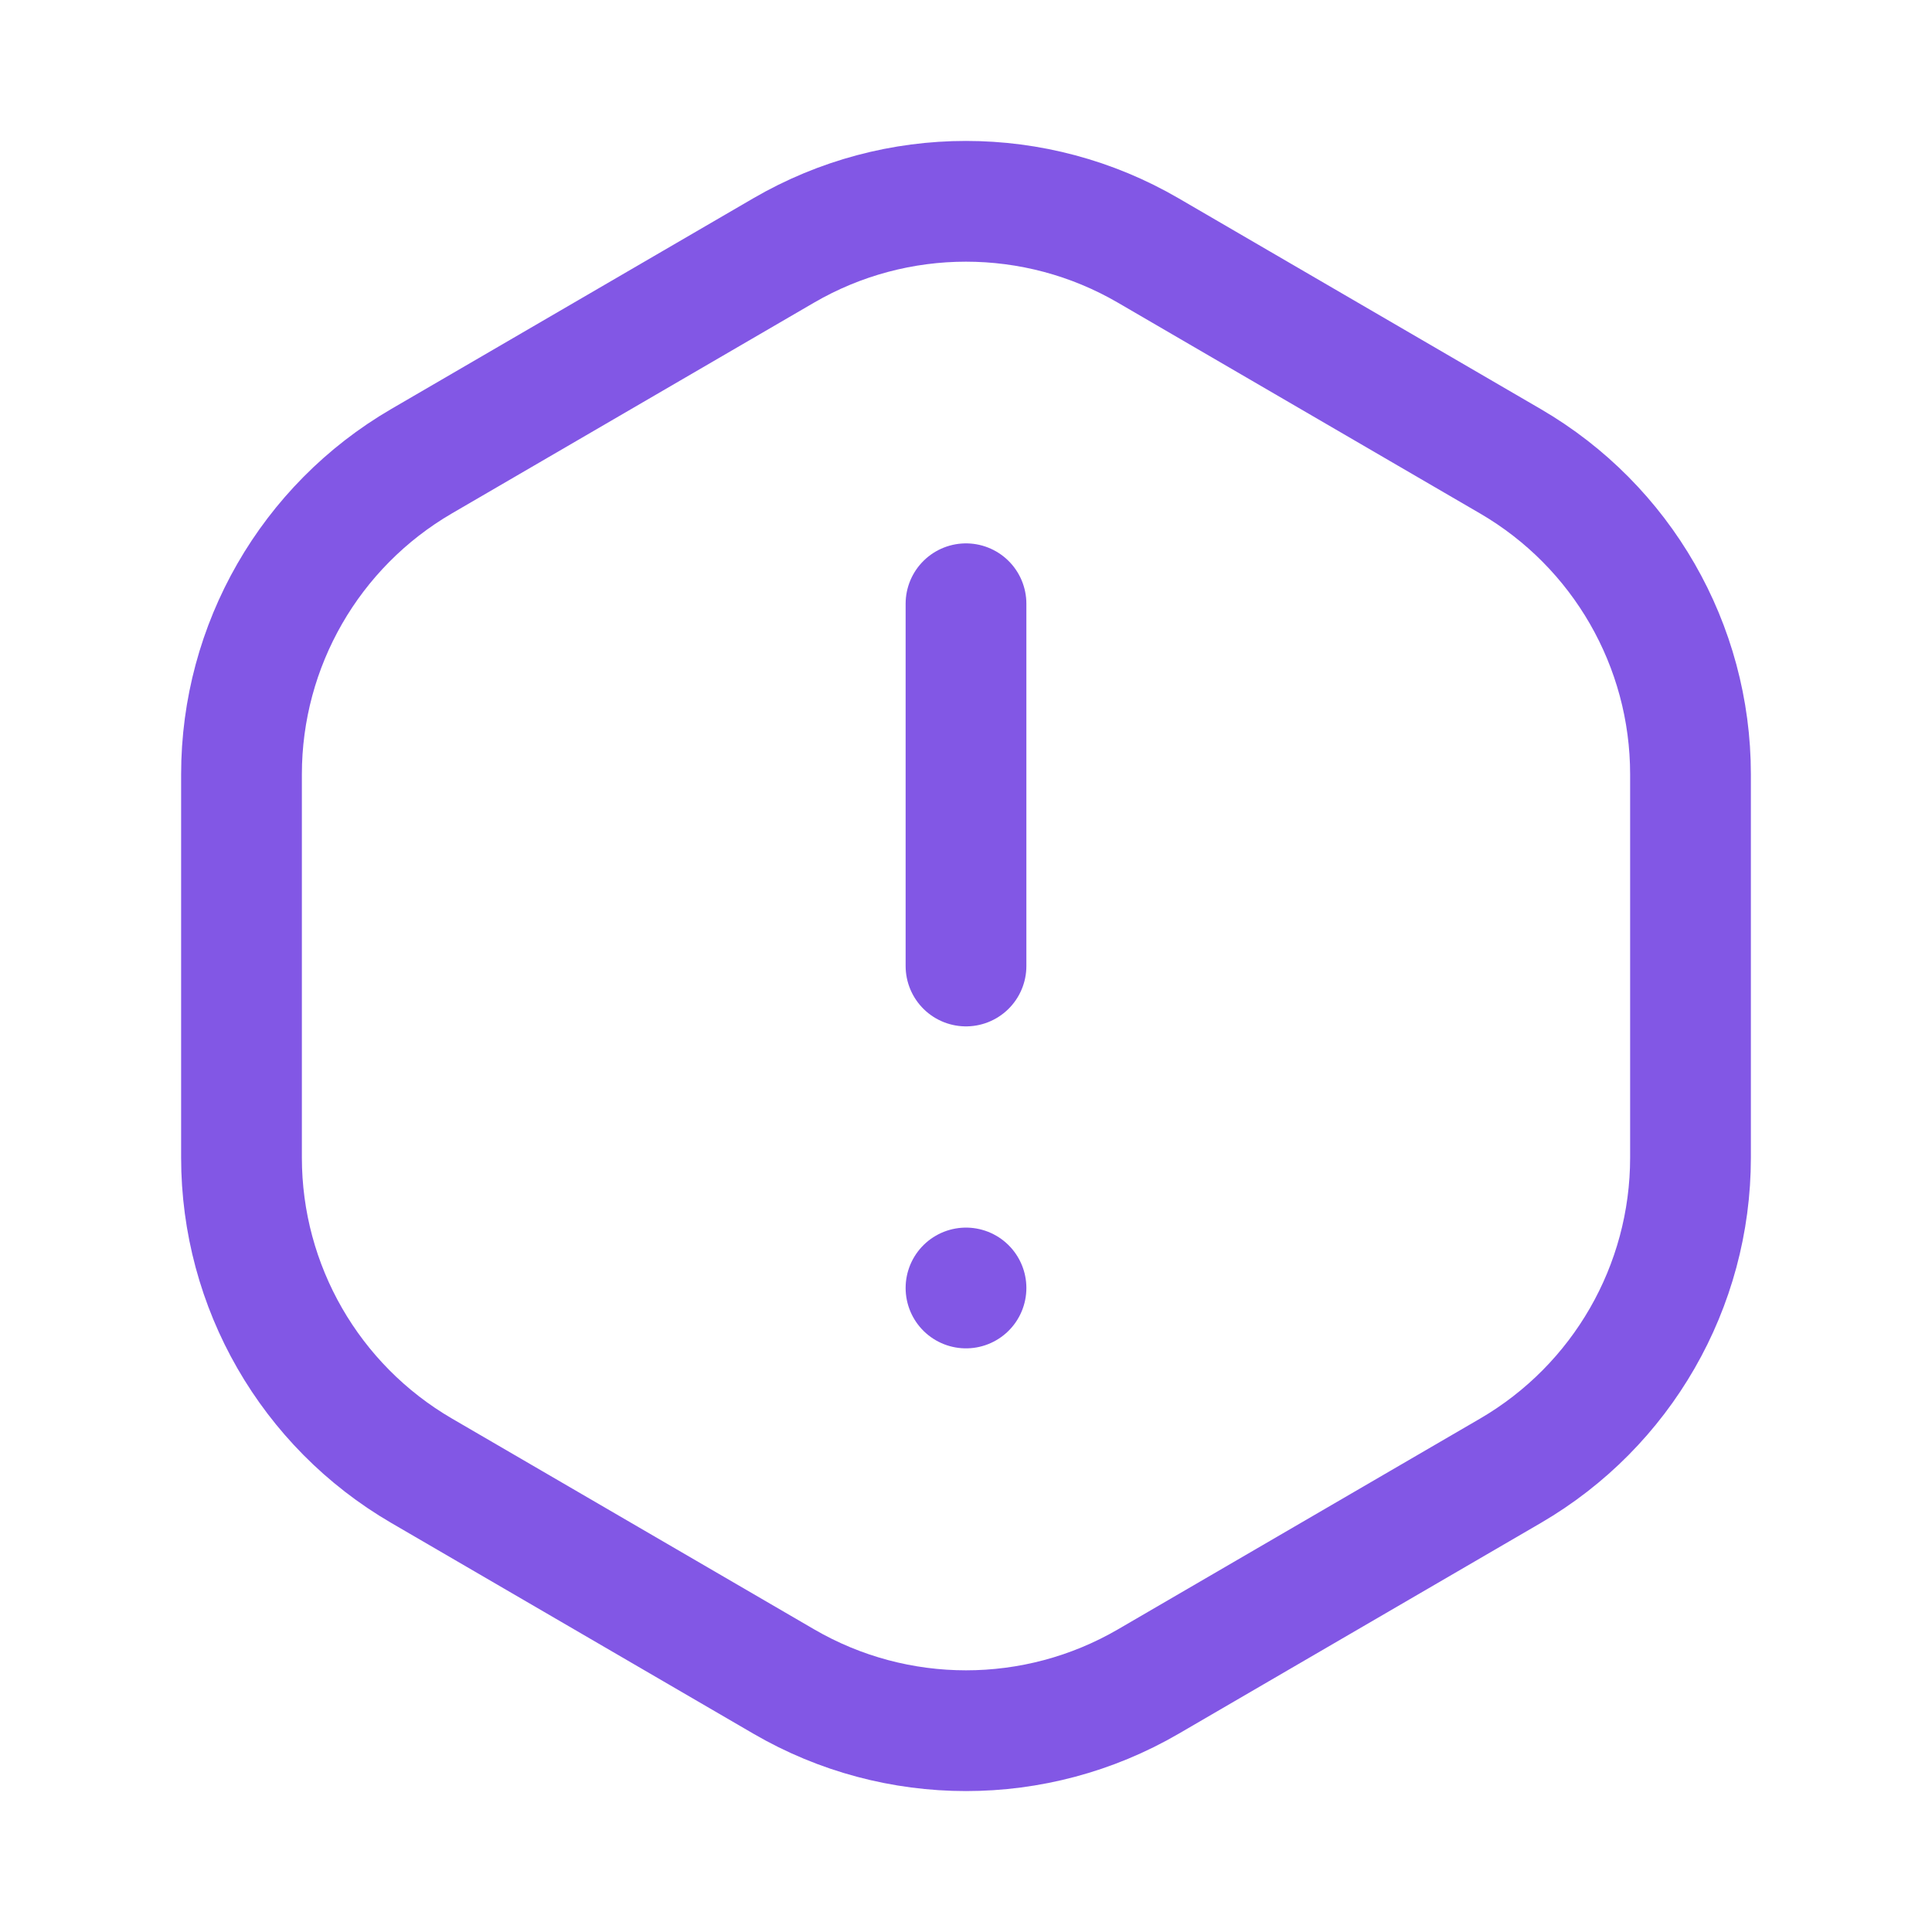
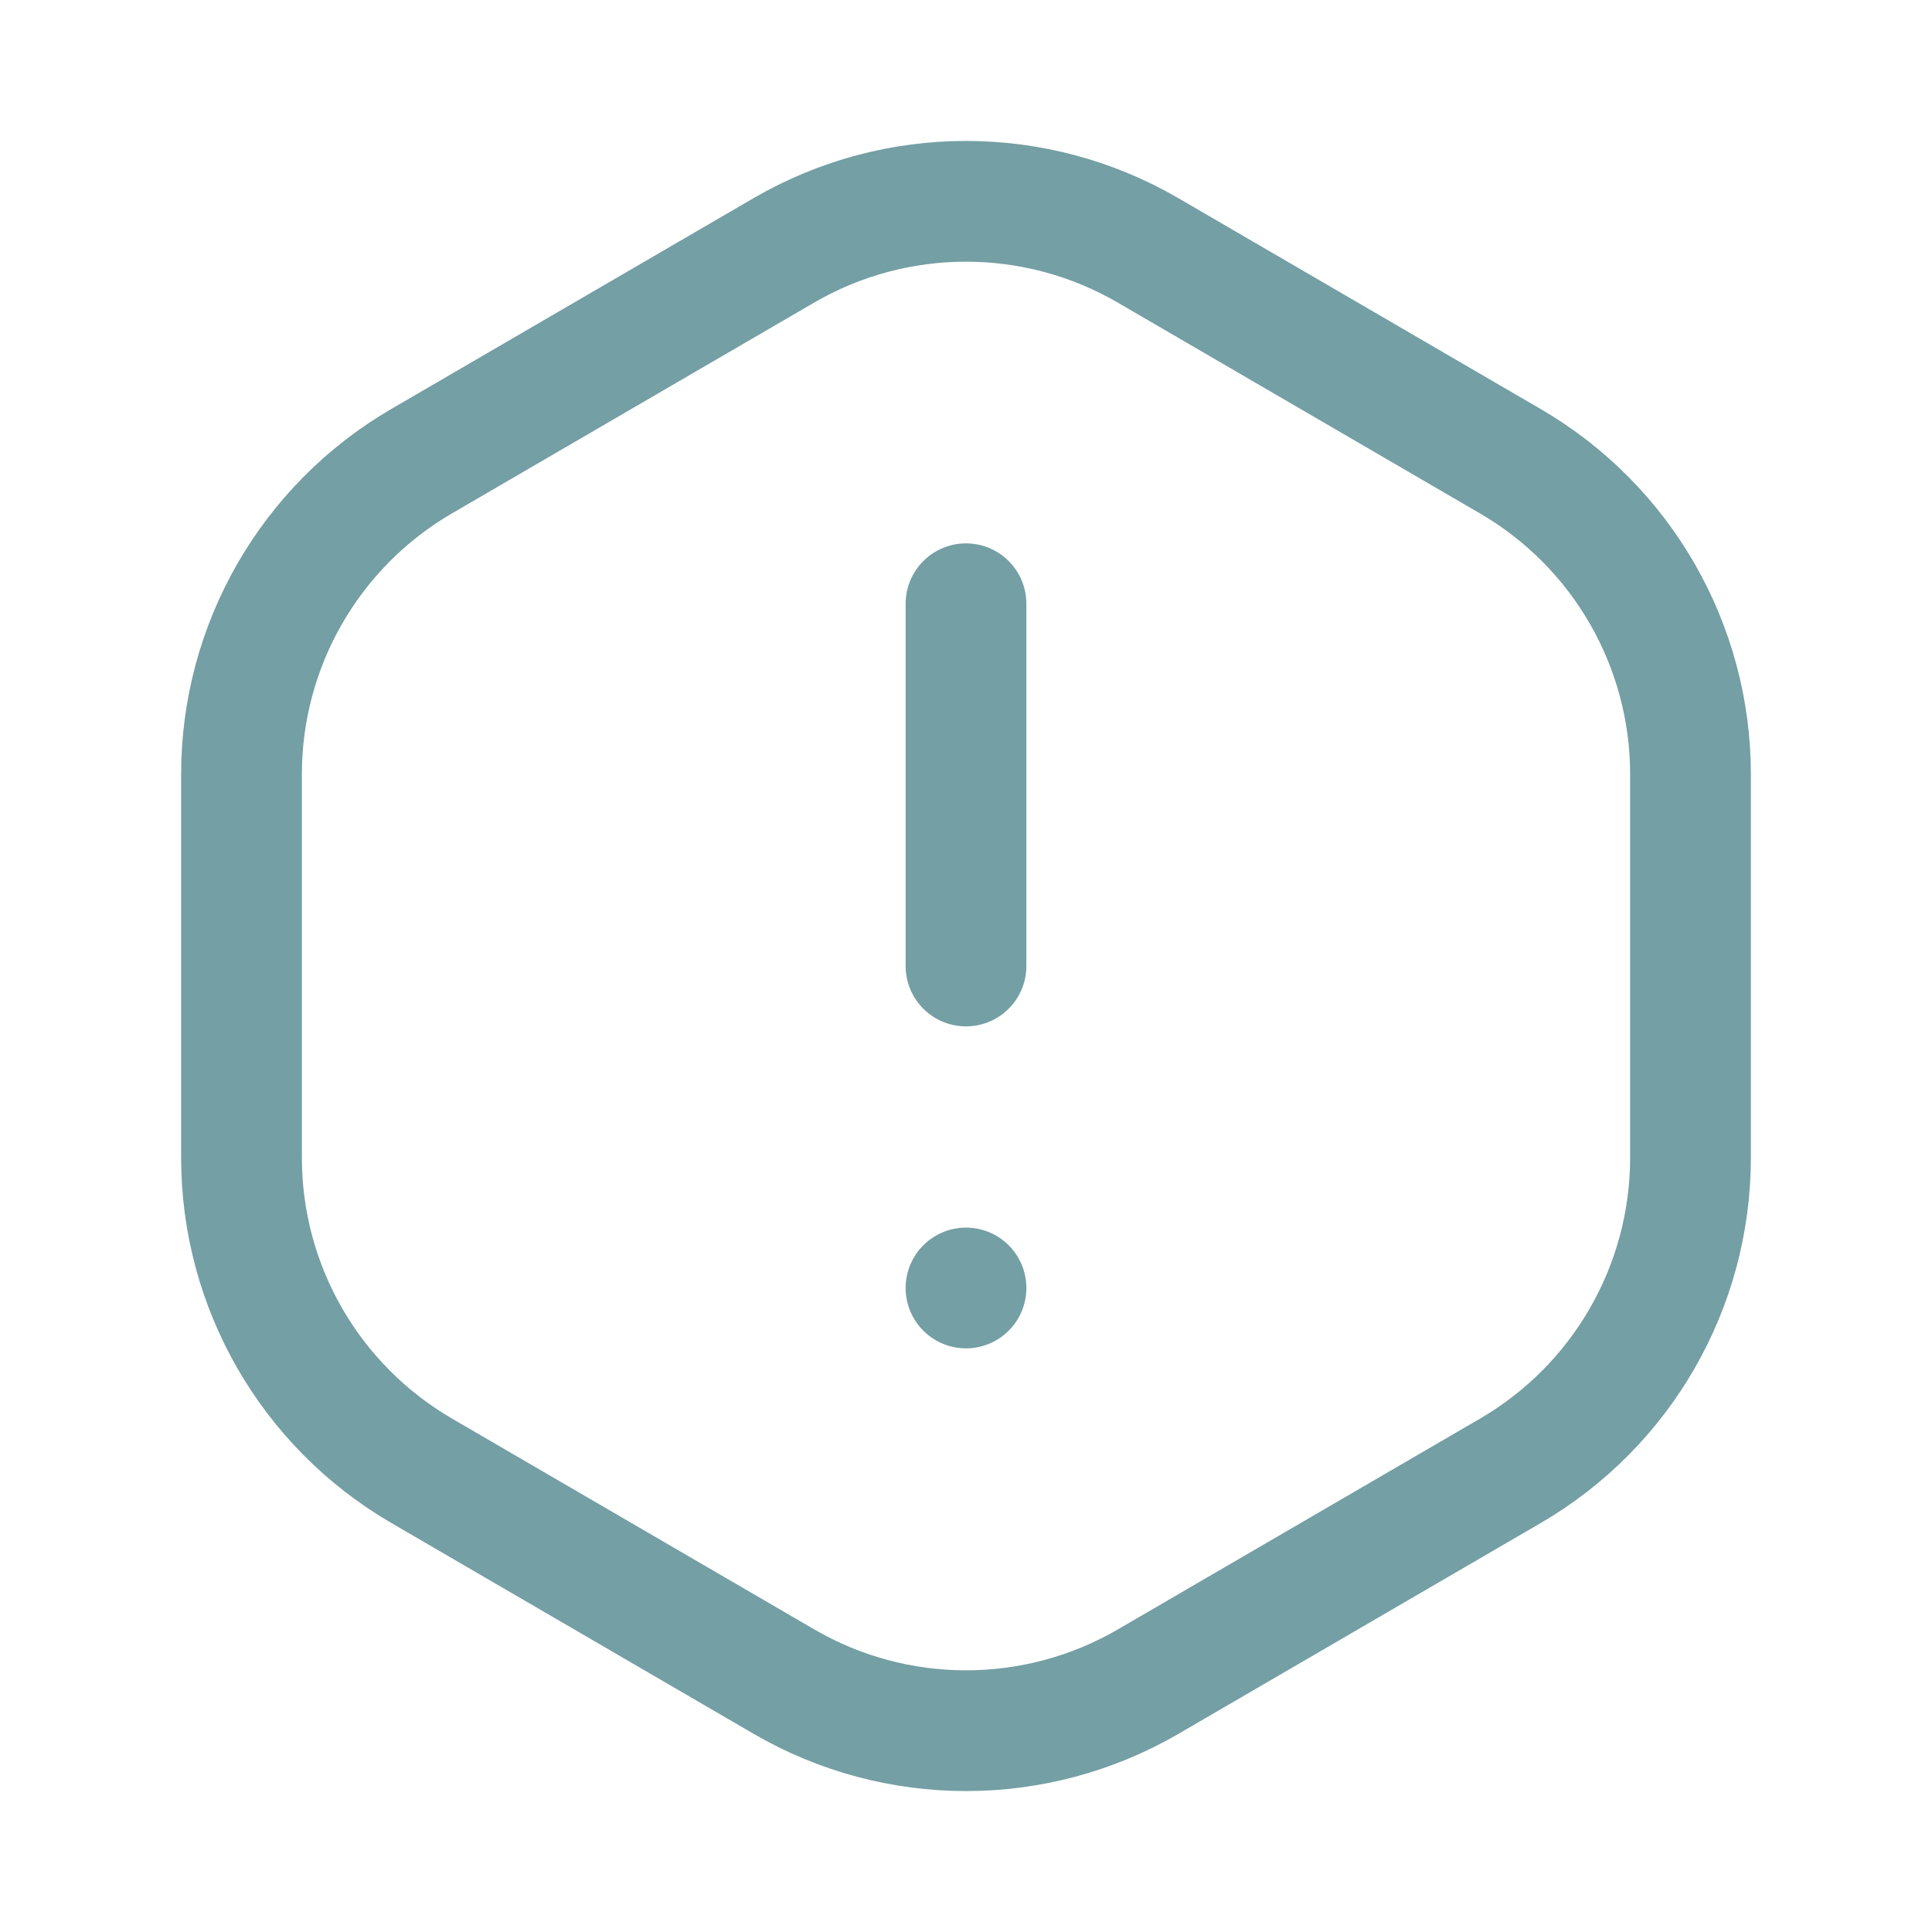
<svg xmlns="http://www.w3.org/2000/svg" width="32" height="32" viewBox="0 0 32 32" fill="none">
-   <path d="M16 16V10" stroke="#8257E5" stroke-width="2" stroke-linecap="round" stroke-linejoin="round" />
-   <path d="M16 21.333L16 21.333" stroke="#8257E5" stroke-width="2" stroke-linecap="round" stroke-linejoin="round" />
-   <path d="M4 19.174V12.825C4 10.689 5.136 8.715 6.981 7.64L12.981 4.148C14.847 3.063 17.152 3.063 19.017 4.148L25.017 7.64C26.864 8.715 28 10.689 28 12.825V19.174C28 21.311 26.864 23.285 25.019 24.36L19.019 27.852C17.153 28.937 14.848 28.937 12.983 27.852L6.983 24.36C5.136 23.285 4 21.311 4 19.174V19.174Z" stroke="#8257E5" stroke-width="2" stroke-linecap="round" stroke-linejoin="round" />
+   <path d="M16 16V10" stroke="#02515A" stroke-opacity="0.55" stroke-width="2" stroke-linecap="round" stroke-linejoin="round" />
+   <path d="M16 21.333L16 21.333" stroke="#02515A" stroke-opacity="0.55" stroke-width="2" stroke-linecap="round" stroke-linejoin="round" />
+   <path d="M4 19.175V12.825C4 10.689 5.136 8.715 6.981 7.64L12.981 4.148C14.847 3.063 17.152 3.063 19.017 4.148L25.017 7.64C26.864 8.715 28 10.689 28 12.825V19.175C28 21.311 26.864 23.285 25.019 24.36L19.019 27.852C17.153 28.937 14.848 28.937 12.983 27.852L6.983 24.36C5.136 23.285 4 21.311 4 19.175V19.175Z" stroke="#02515A" stroke-opacity="0.55" stroke-width="2" stroke-linecap="round" stroke-linejoin="round" />
</svg>
